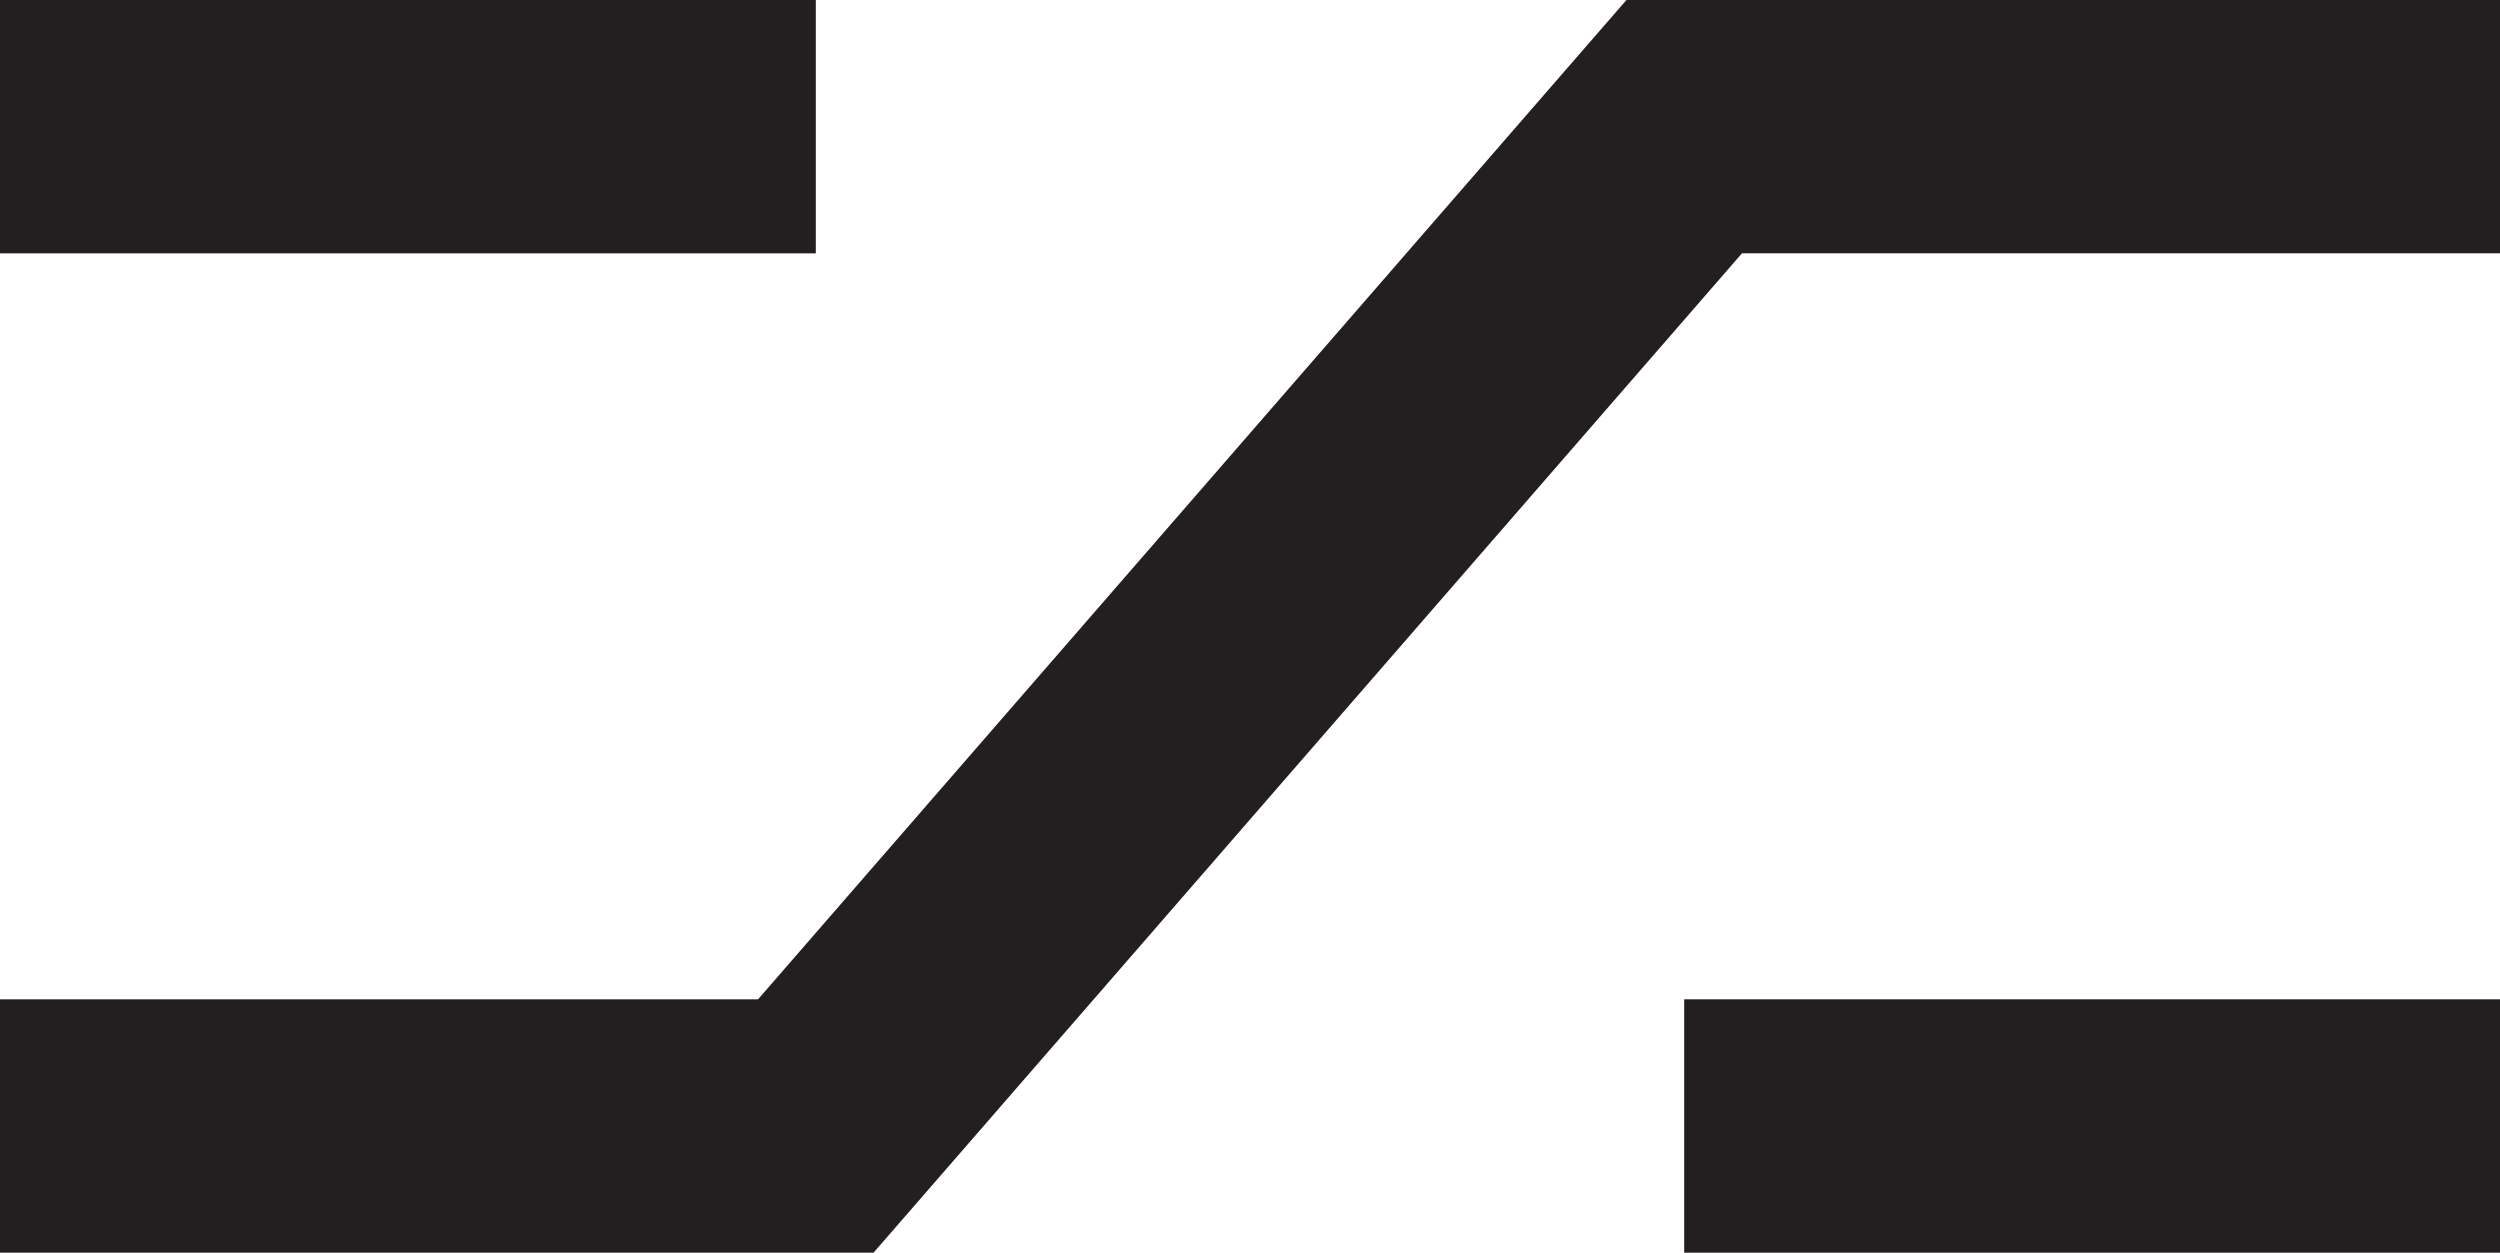
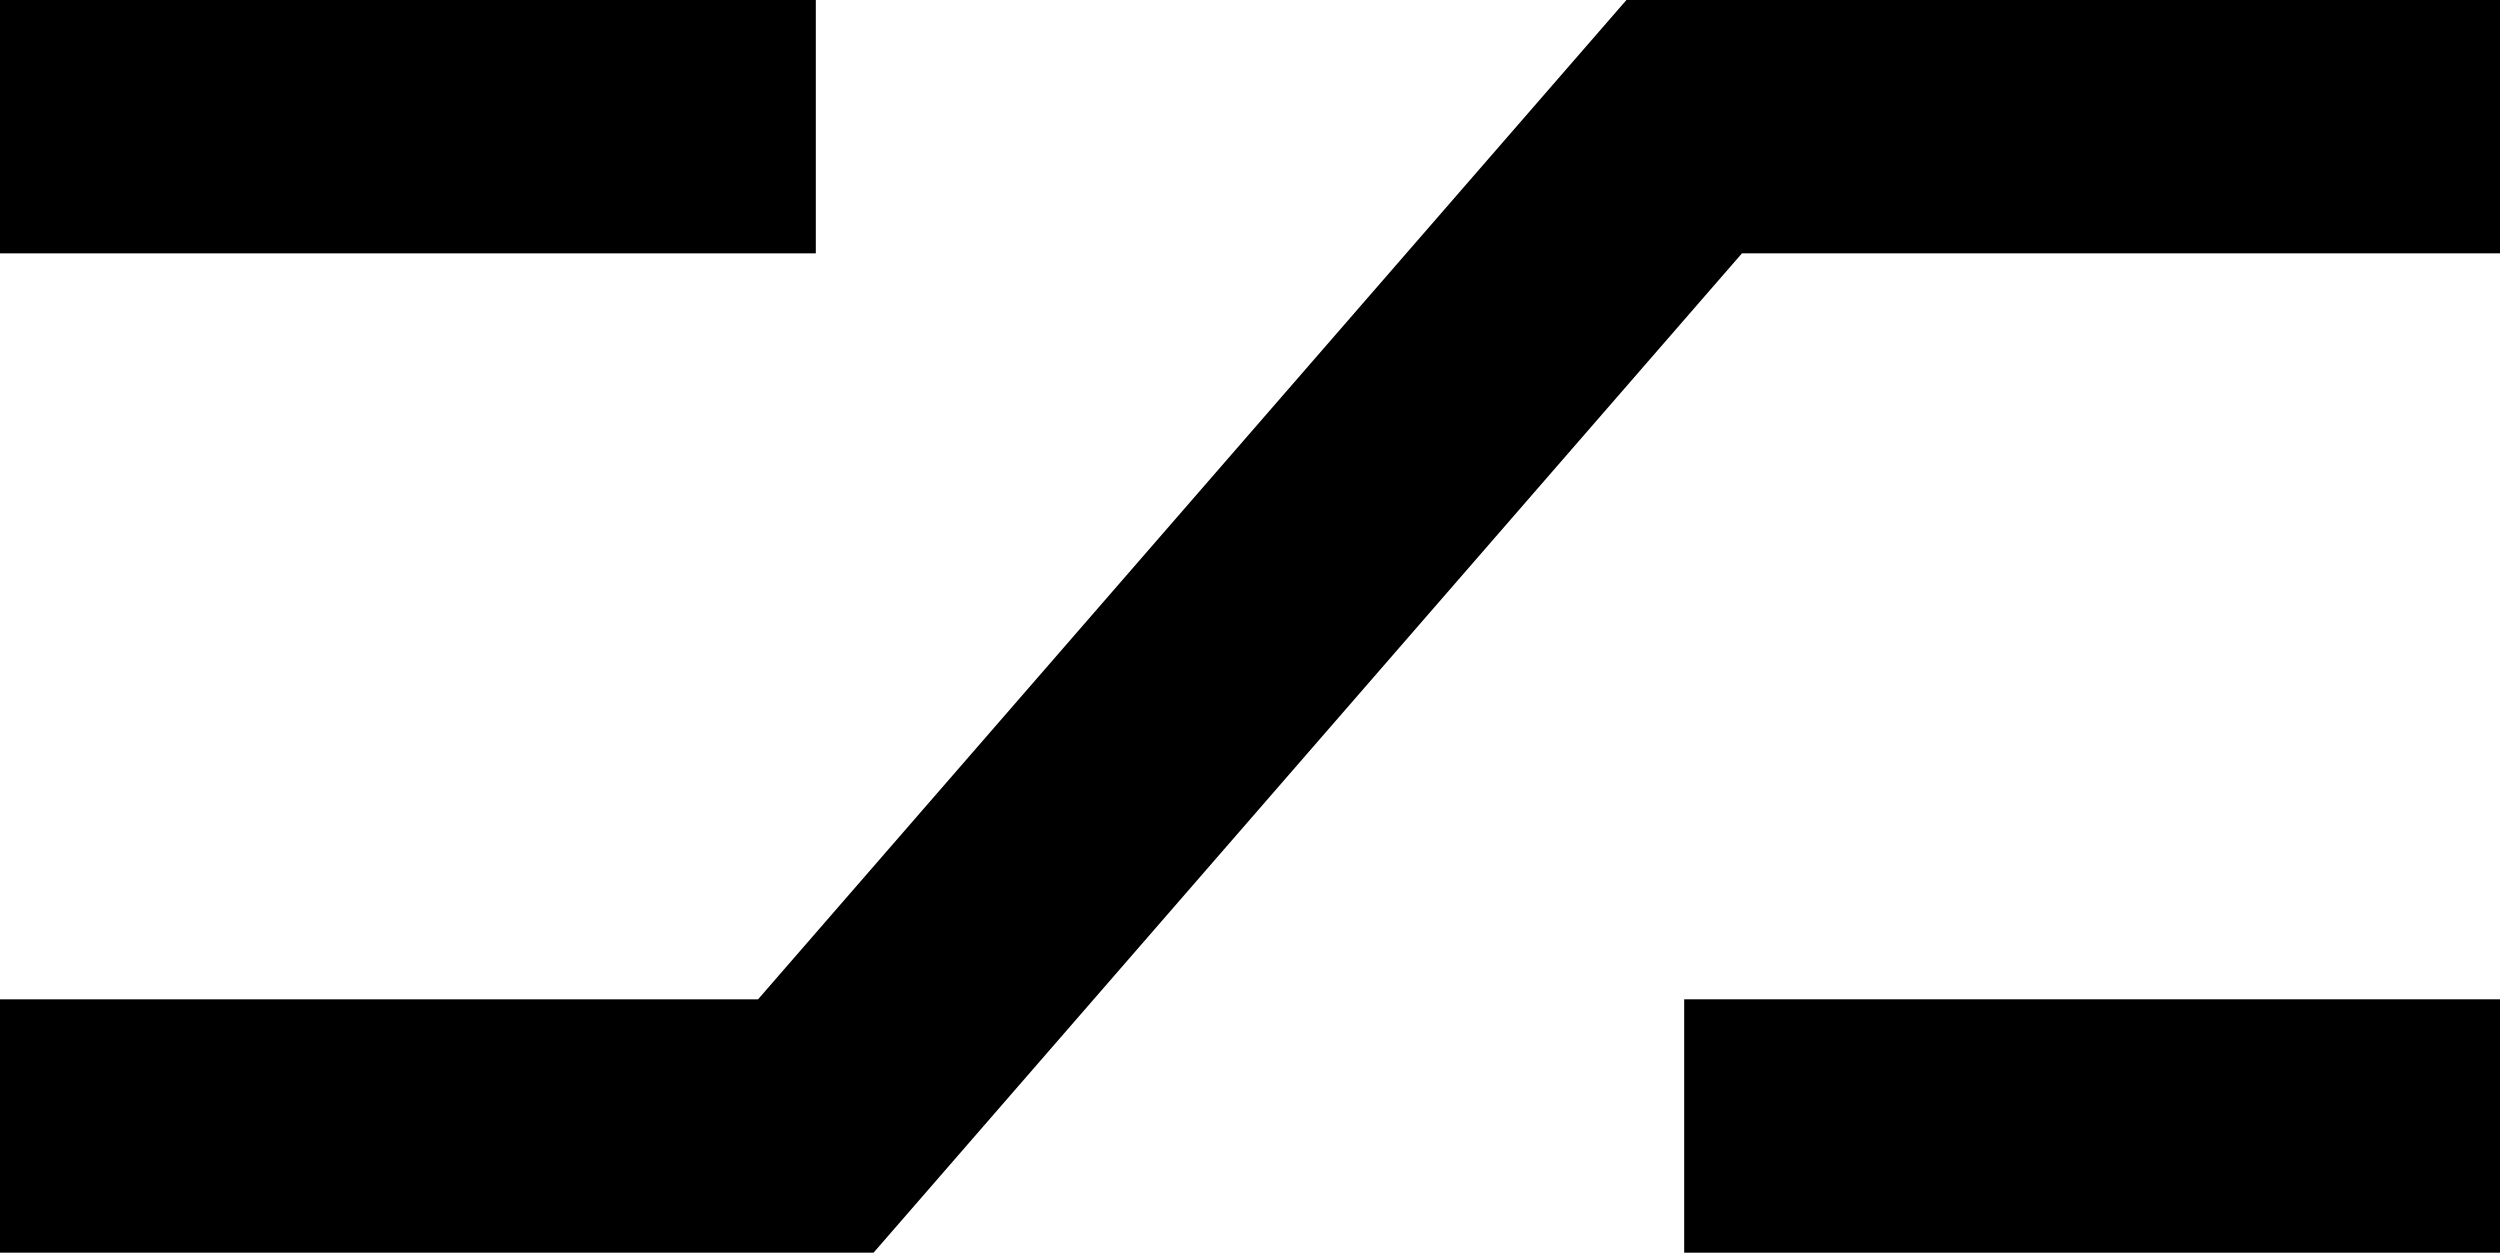
<svg xmlns="http://www.w3.org/2000/svg" id="Layer_1" viewBox="0 0 111.883 56.061">
  <defs>
    <style>
      .cls-1 {
        fill: none;
-         stroke: #231f20;
+         stroke: #000000;
        stroke-miterlimit: 10;
        stroke-width: 11.339px;
      }
    </style>
  </defs>
  <polyline class="cls-1" points="0 50.392 36.51 50.392 75.373 5.669 111.883 5.669" />
  <line class="cls-1" y1="5.669" x2="36.51" y2="5.669" />
  <line class="cls-1" x1="75.373" y1="50.392" x2="111.883" y2="50.392" />
</svg>
